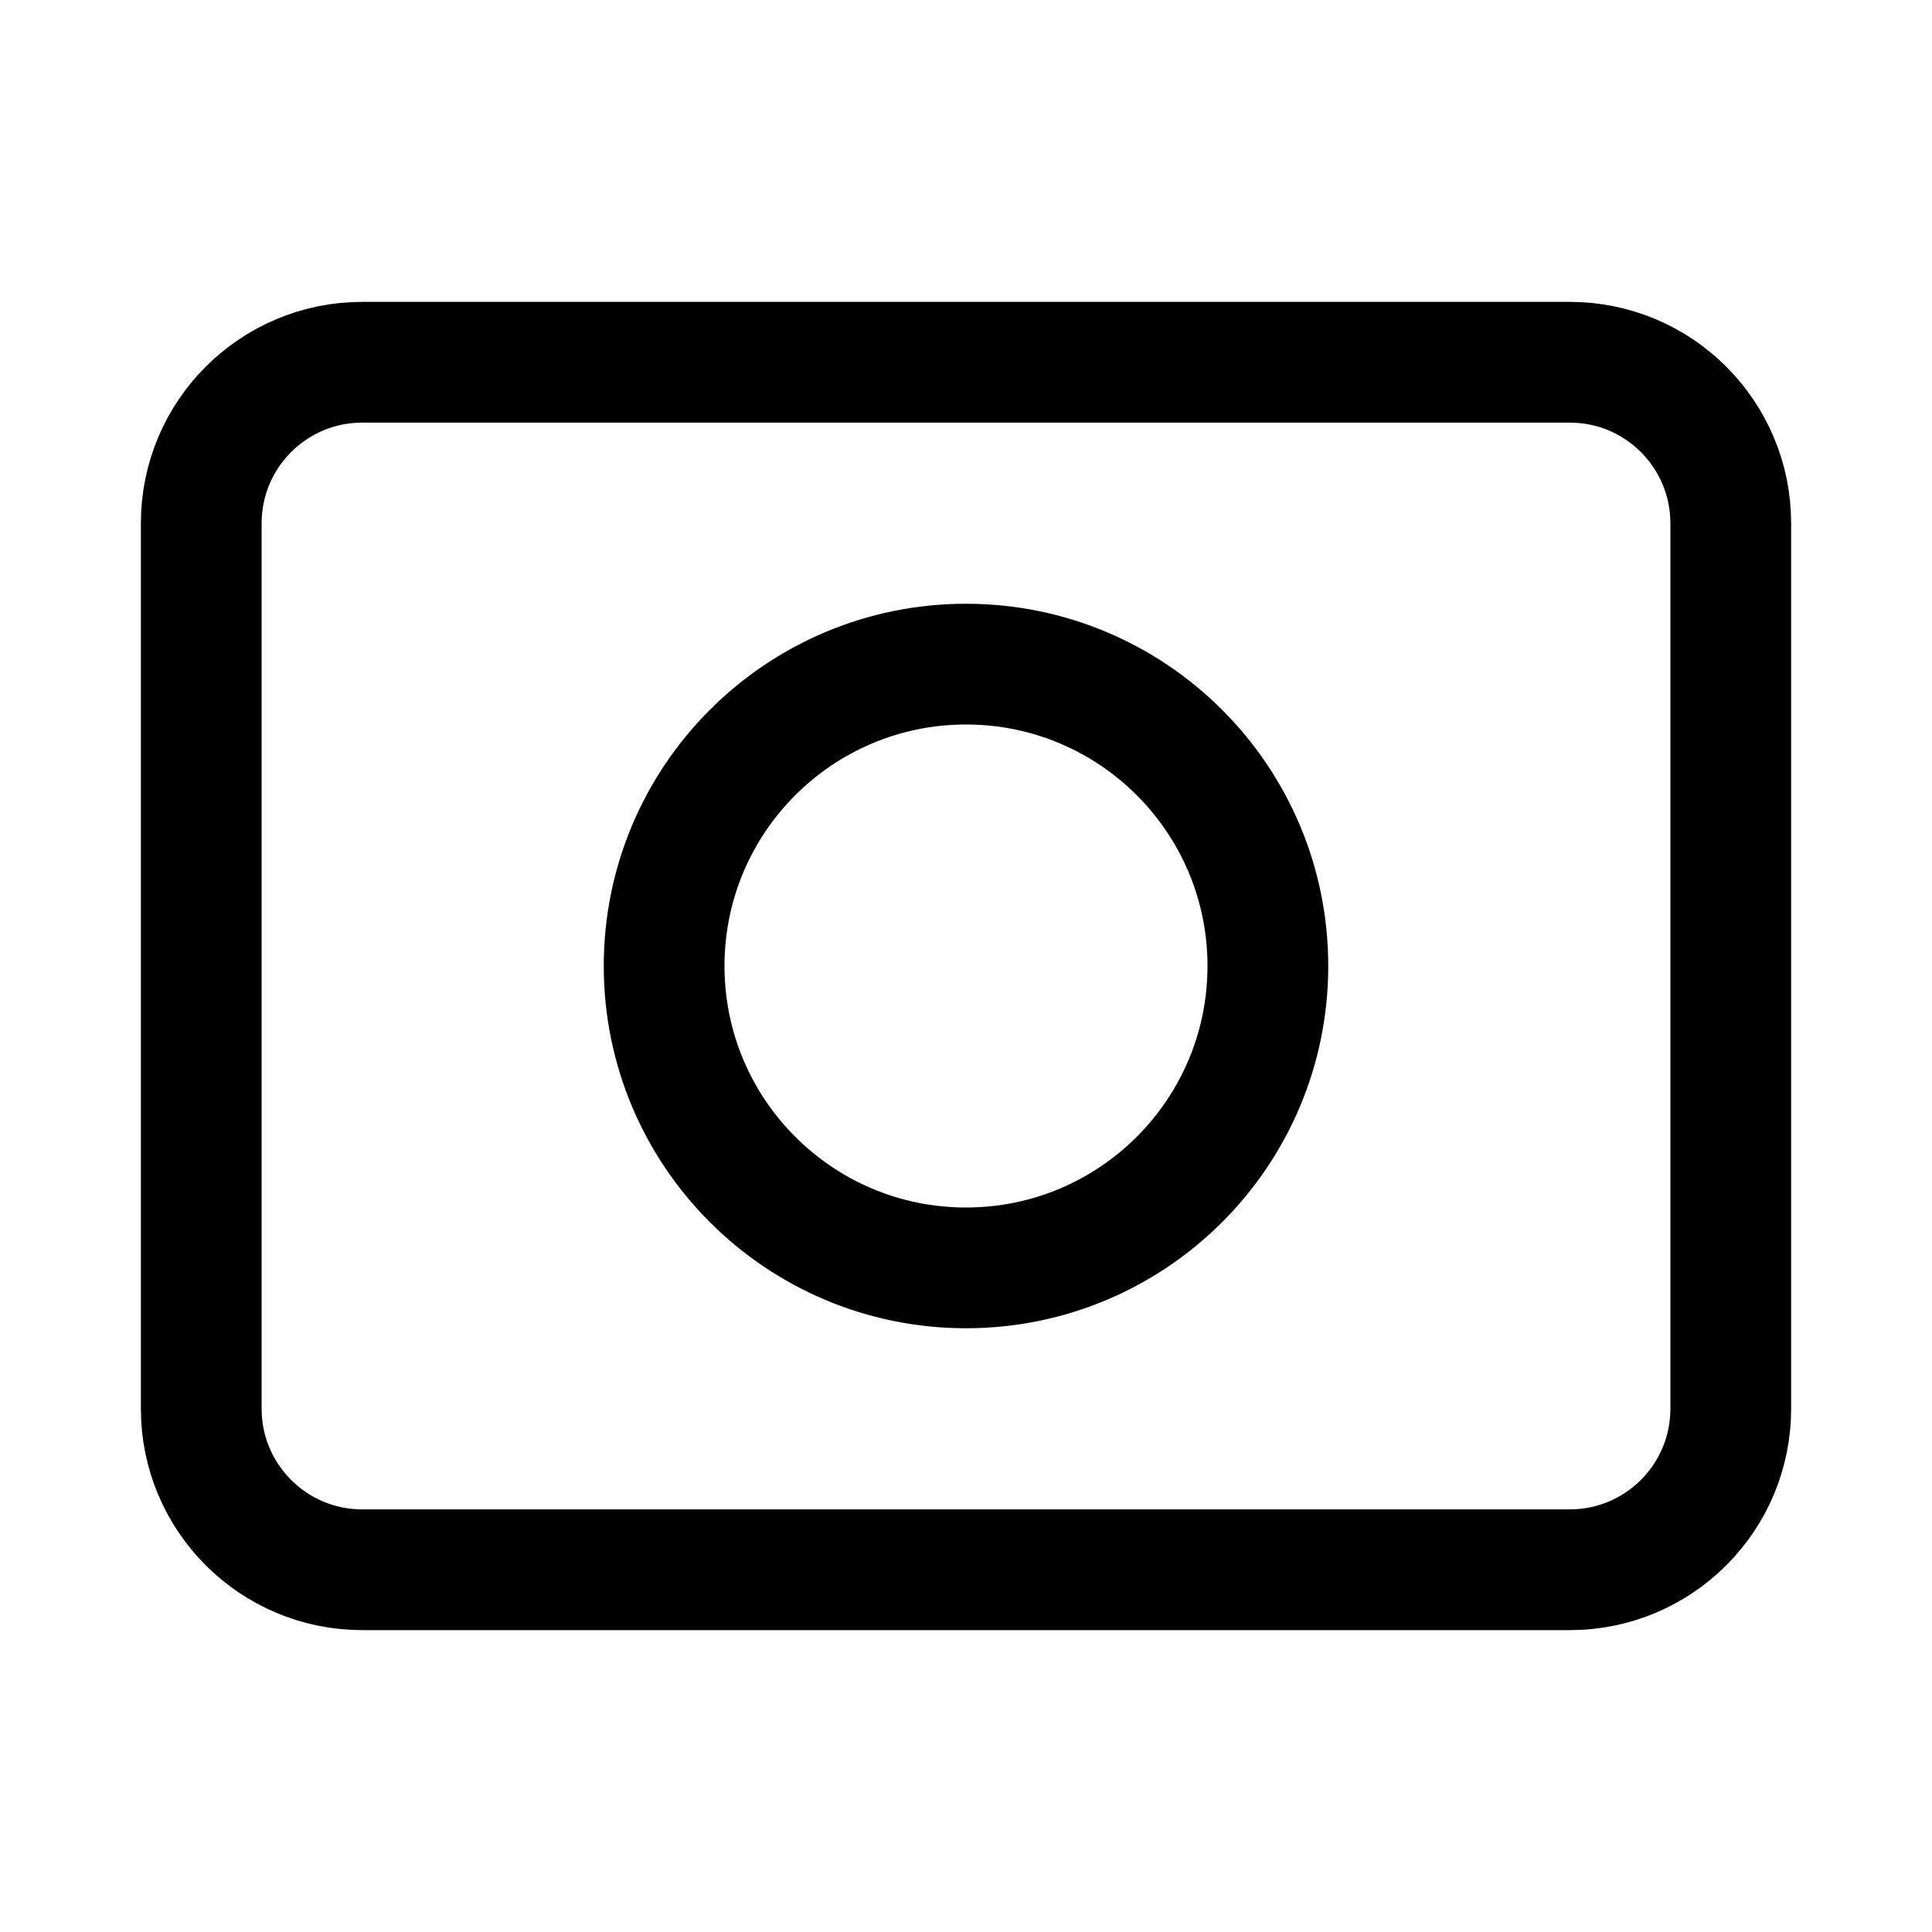
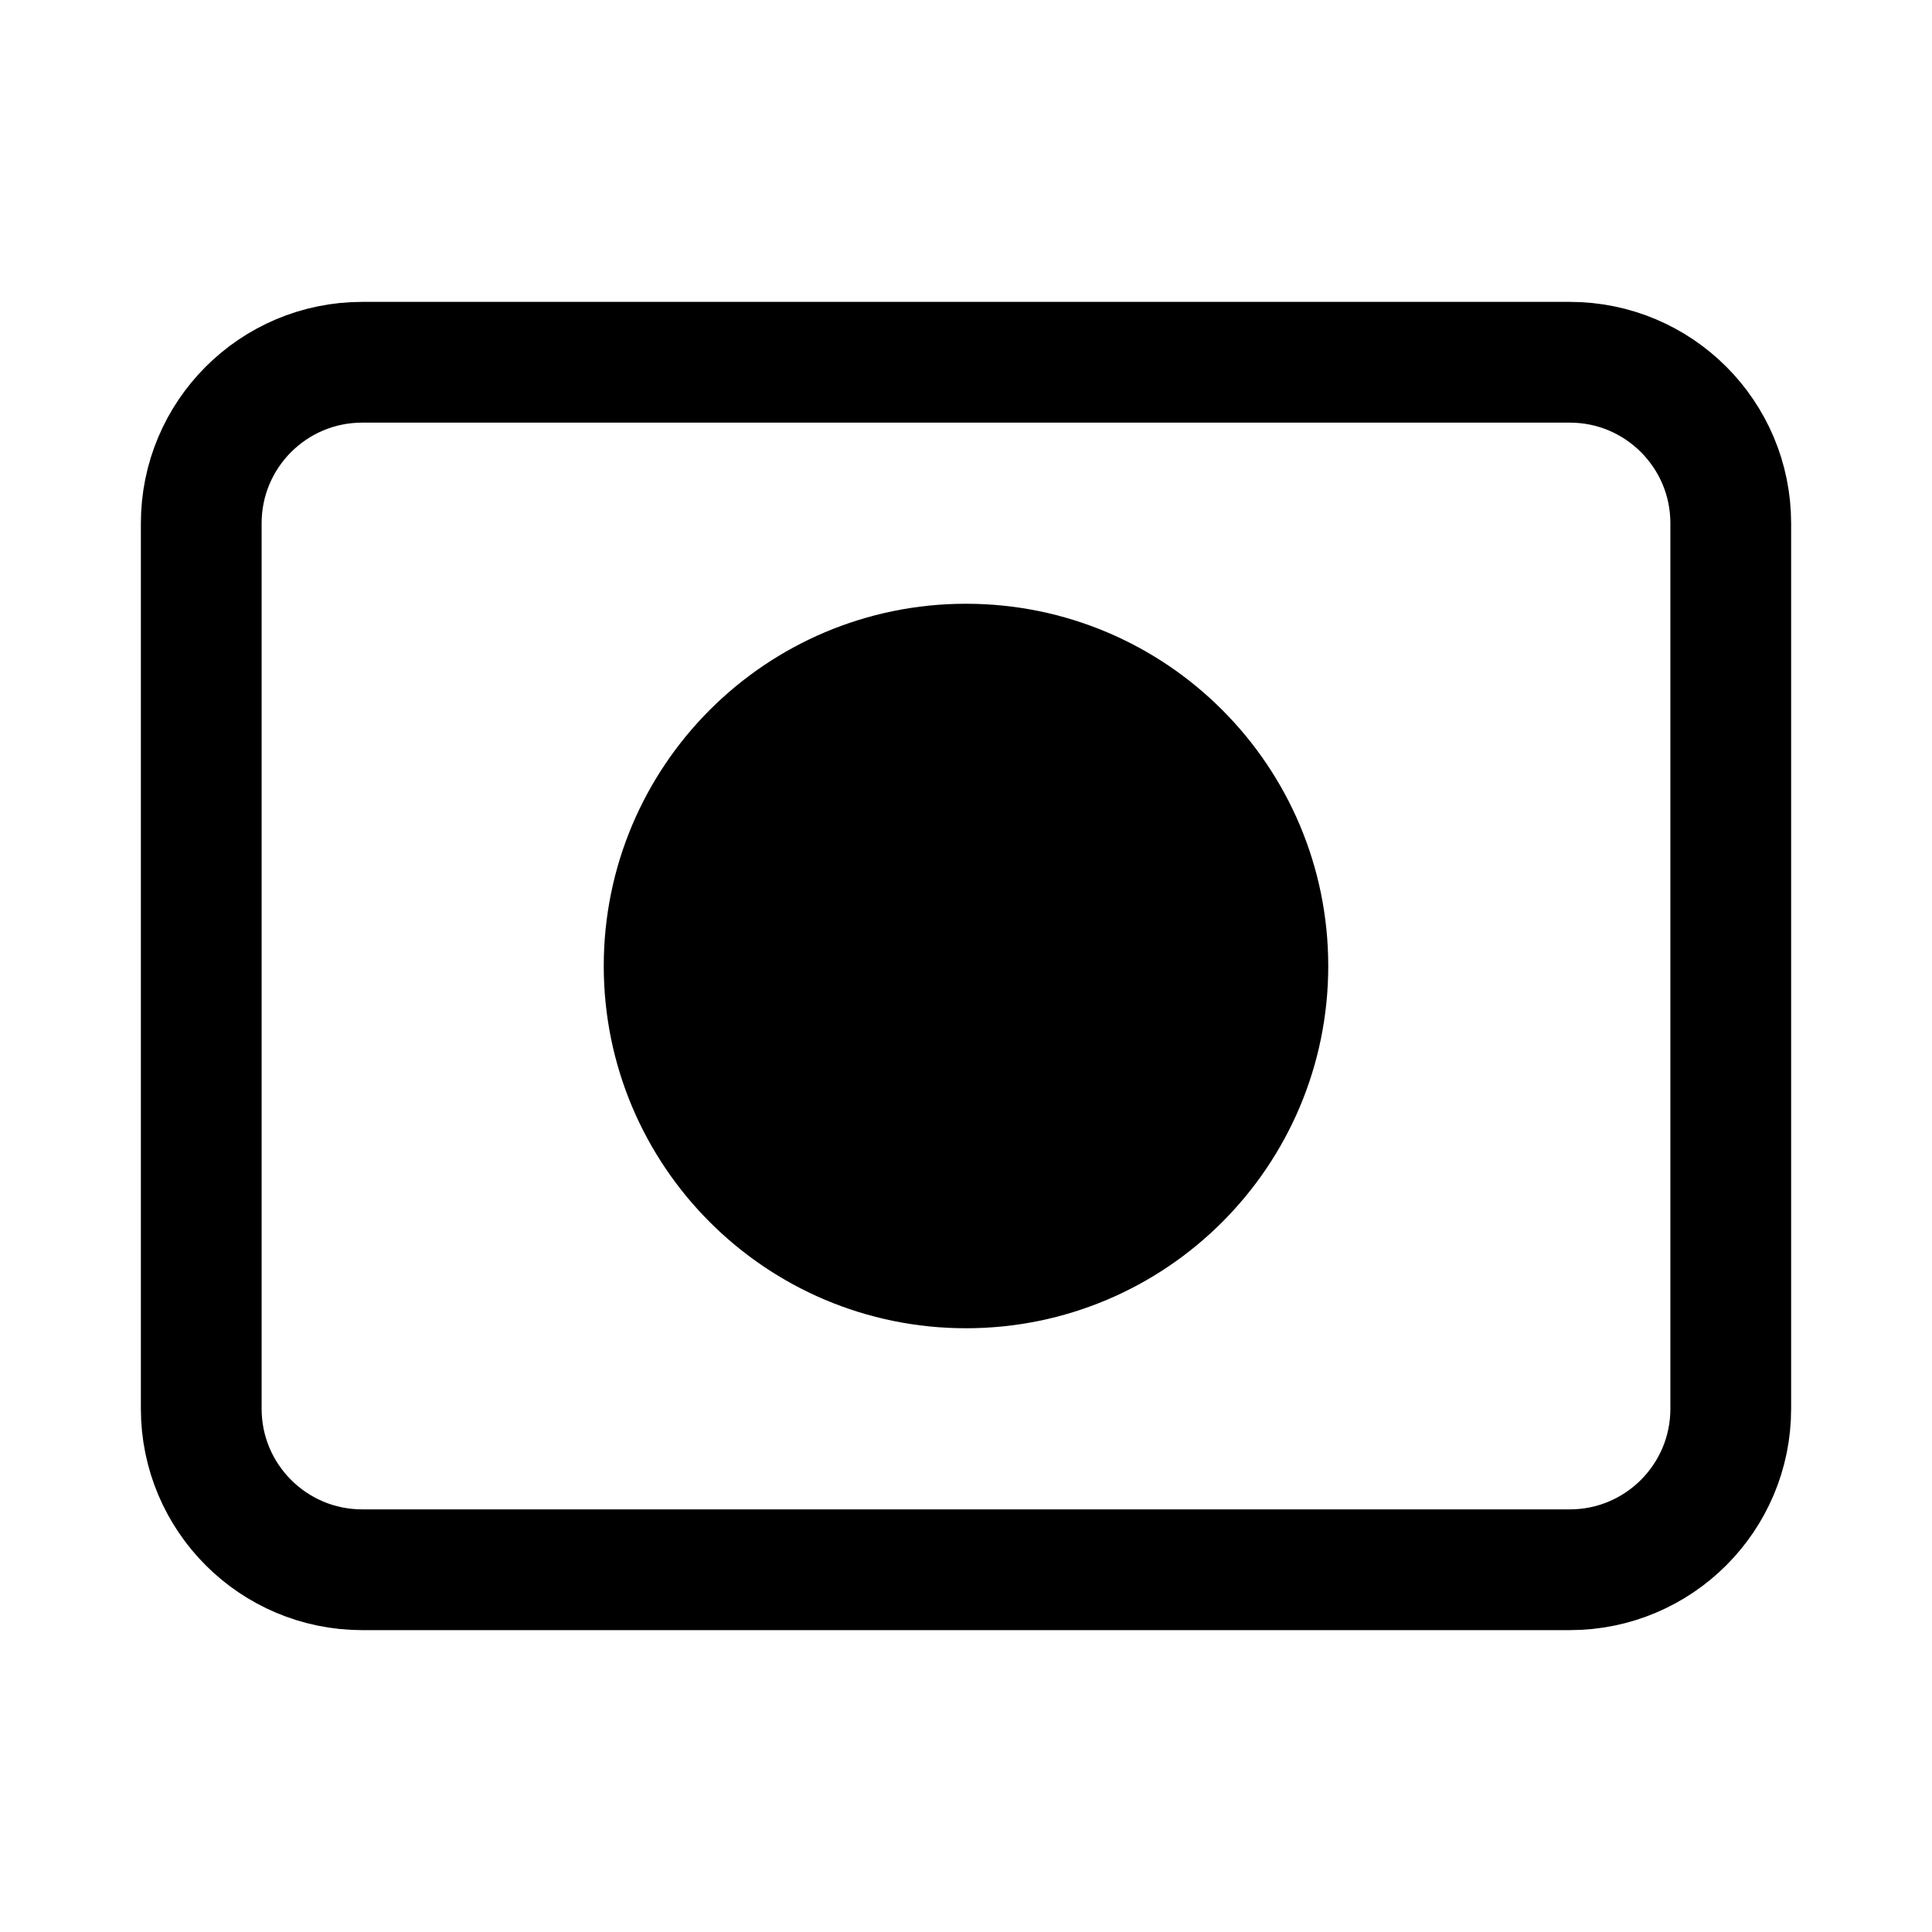
<svg xmlns="http://www.w3.org/2000/svg" viewBox="0 0 256 256">
  <g transform="scale(10.6667)" fill="none" stroke="currentColor" stroke-width="1.5" stroke-linecap="round" stroke-linejoin="round">
    <rect width="19" height="15" x="2.5" y="4.5" rx="2" />
-     <circle cx="12" cy="12" r="3.75" />
+     <circle cx="12" cy="12" r="3.75" fill="currentColor" />
  </g>
</svg>
